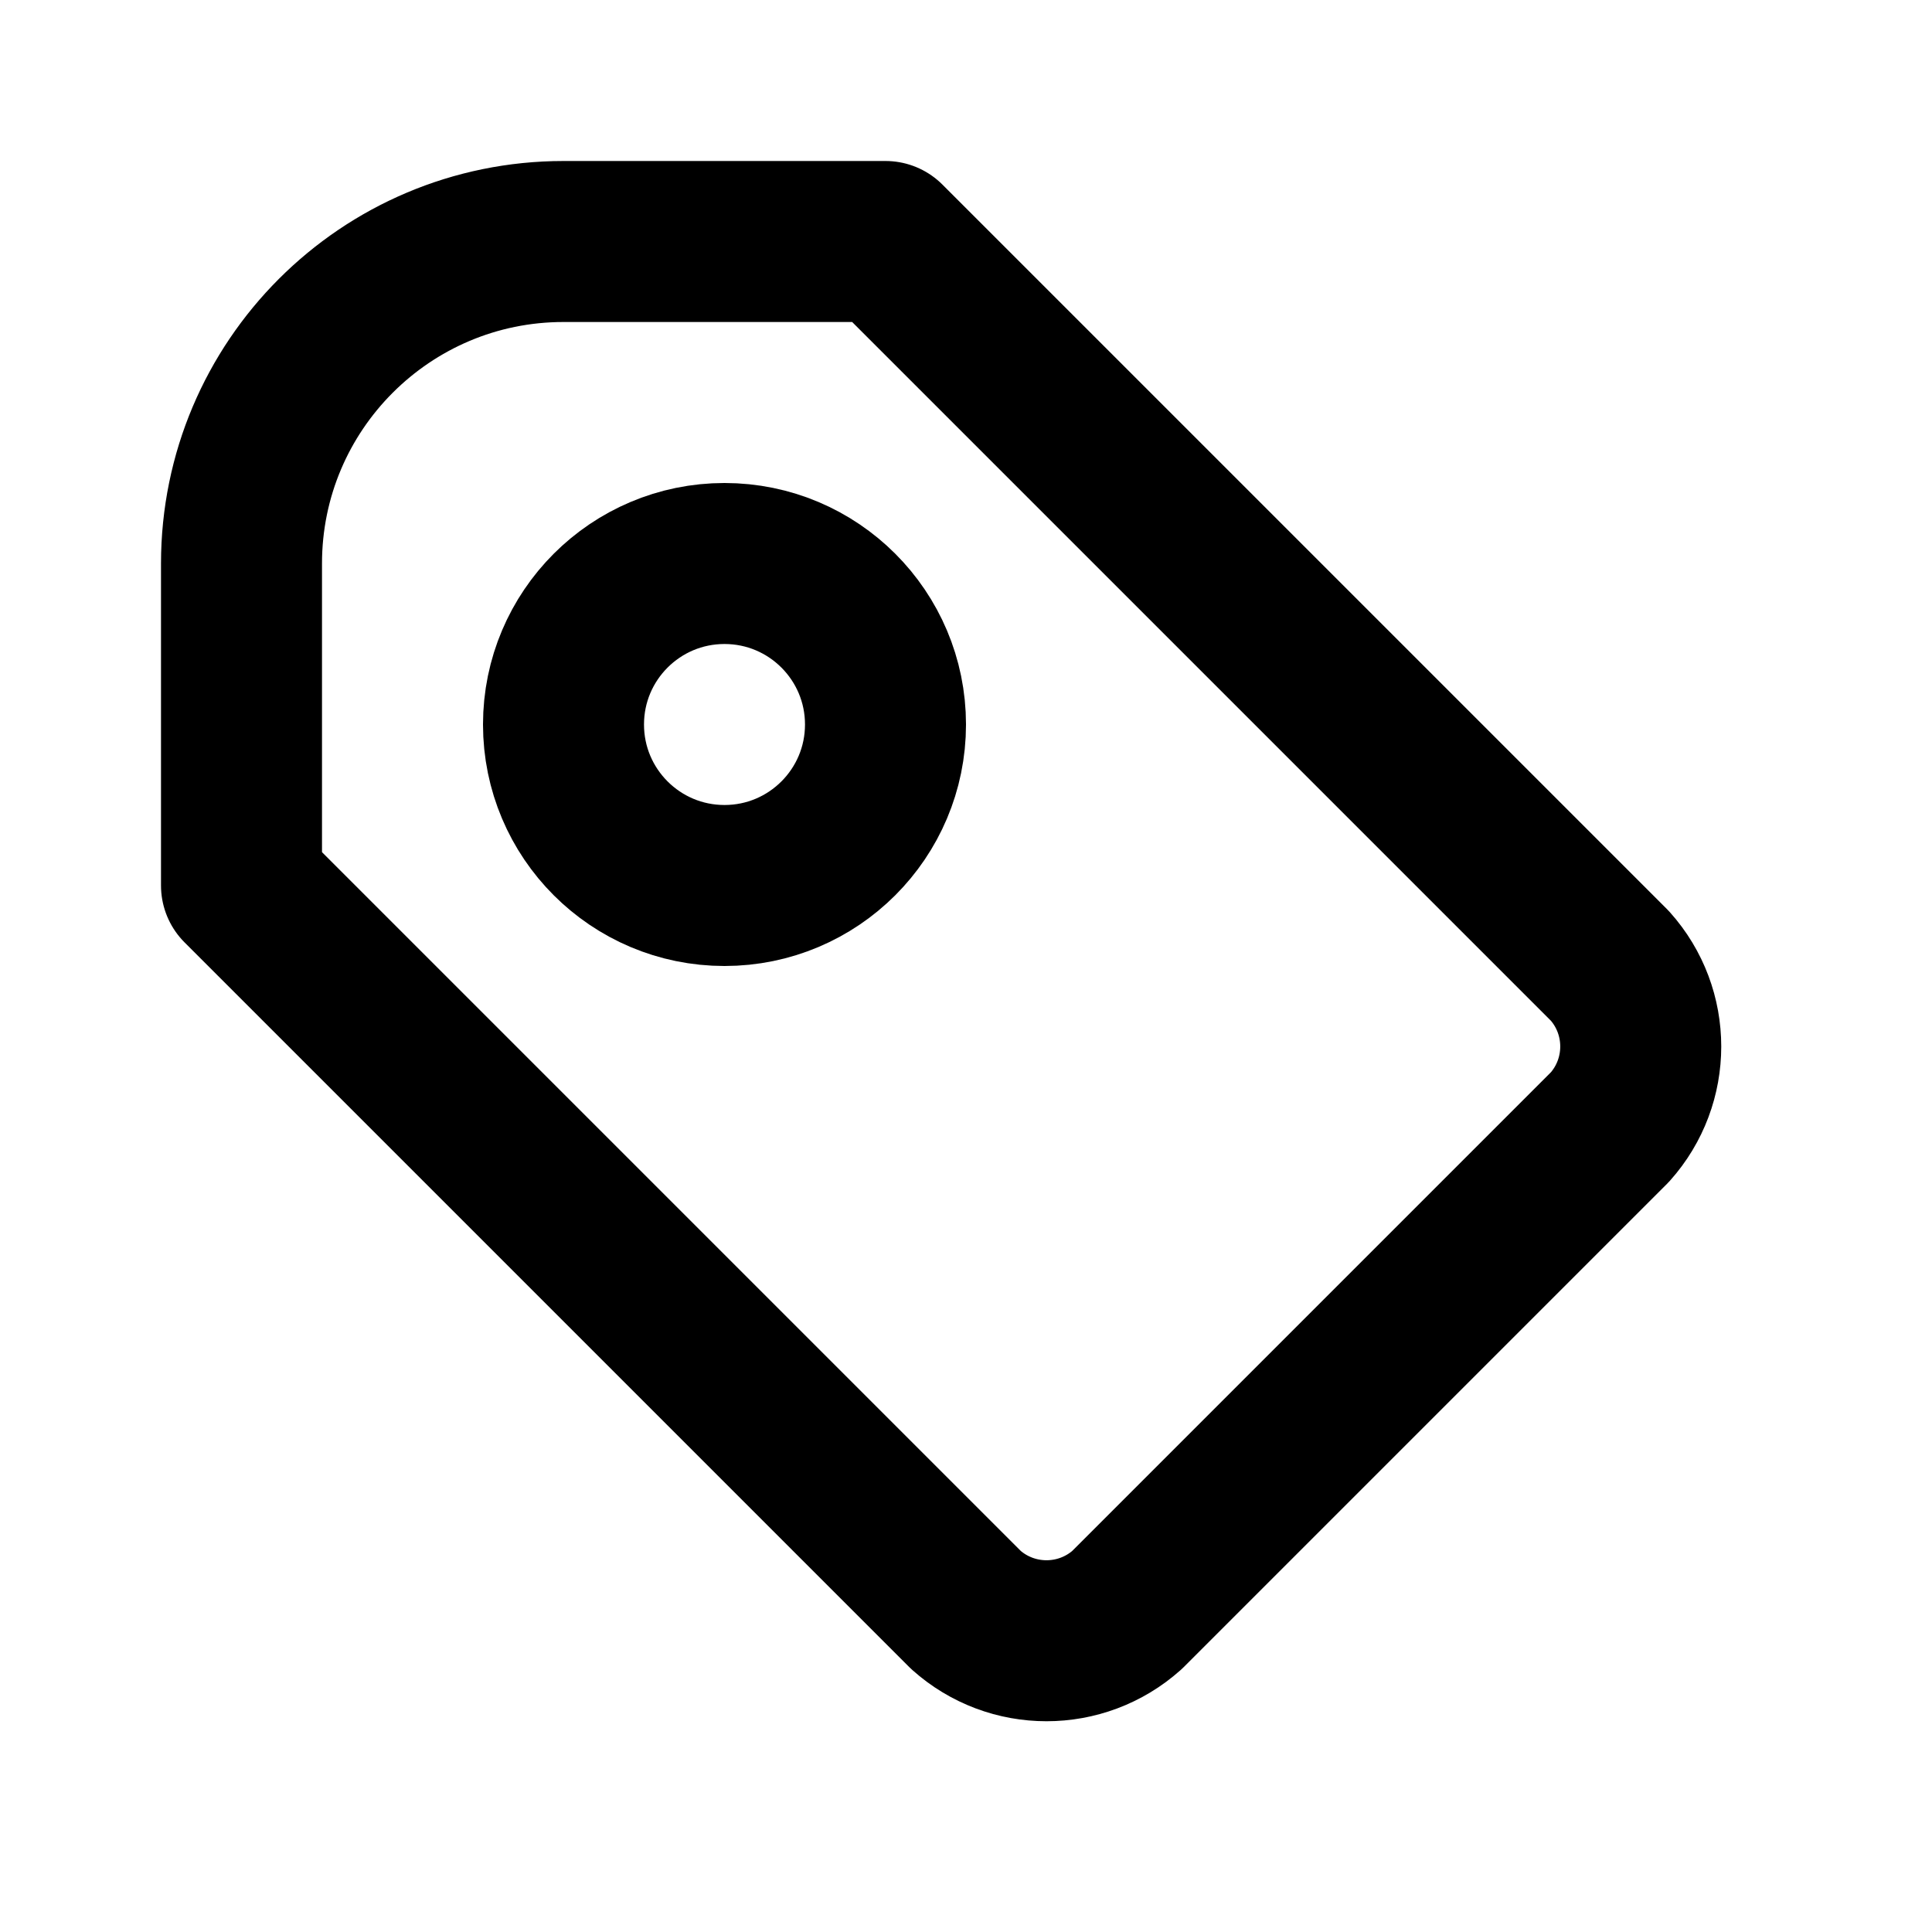
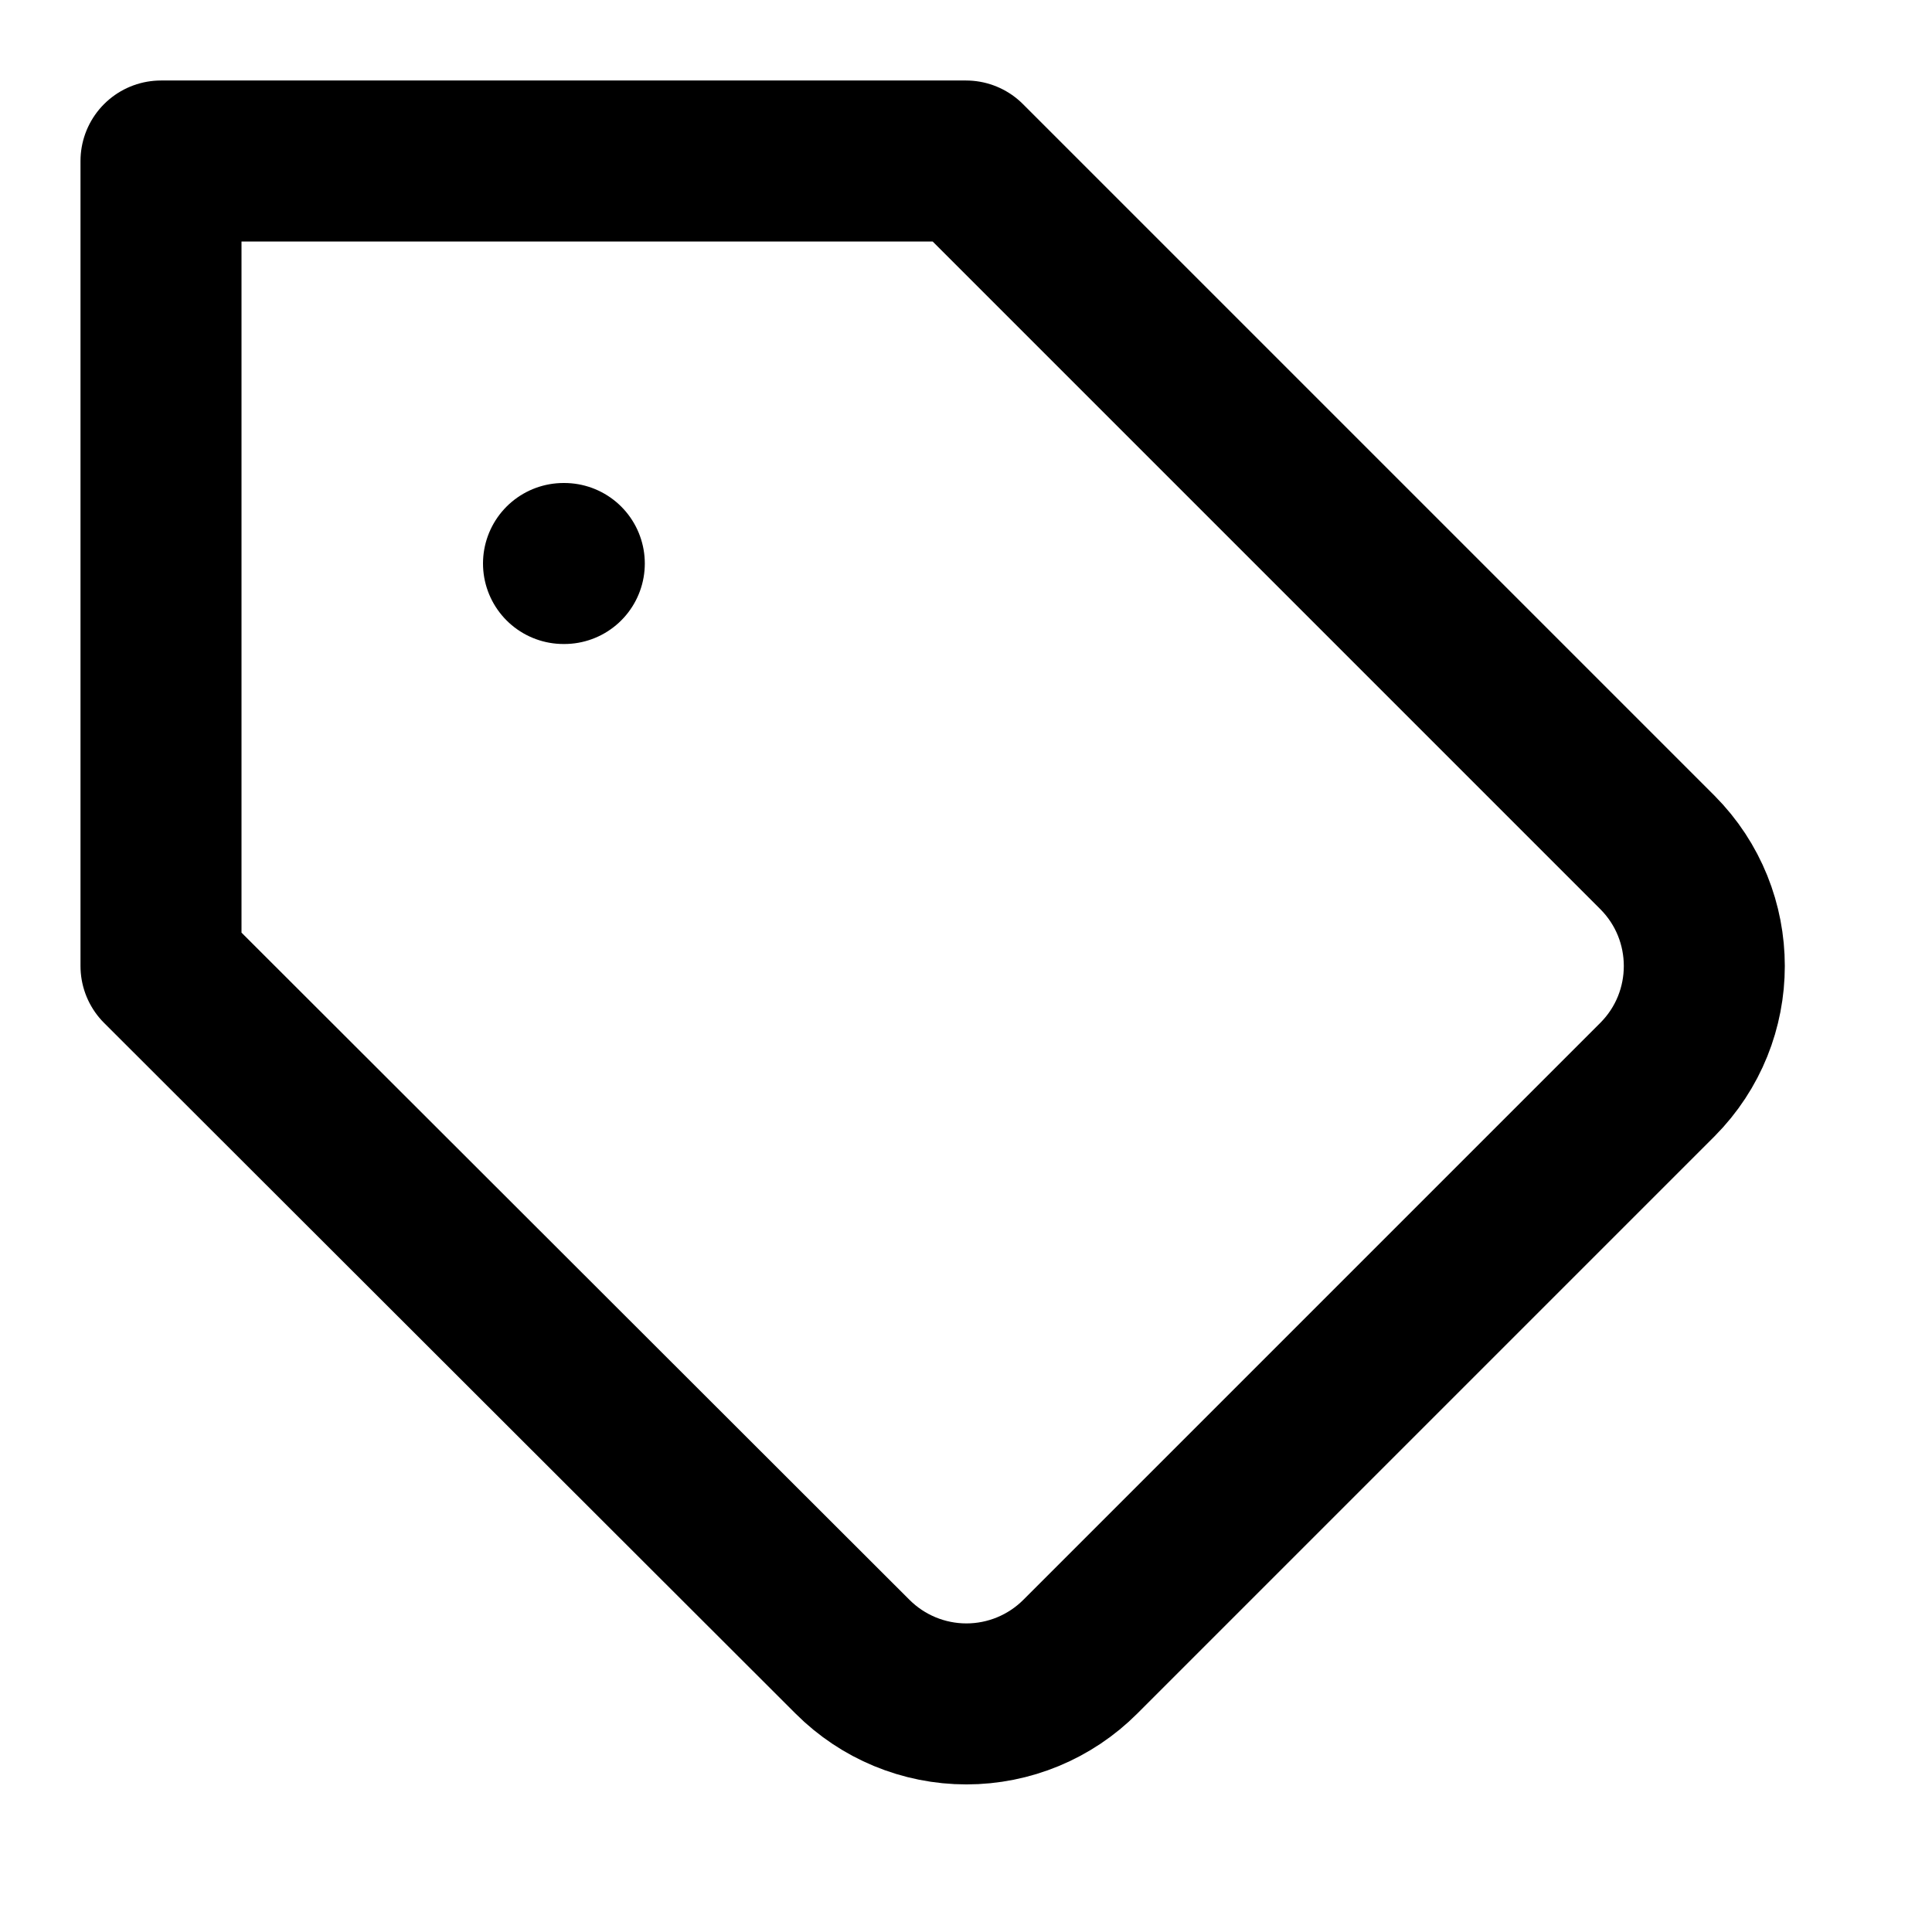
- <svg xmlns="http://www.w3.org/2000/svg" class="icon icon-tabler icon-tabler-tag" width="24" height="24" viewBox="0 0 24 24" stroke-width="2" stroke="currentColor" fill="none" stroke-linecap="round" stroke-linejoin="round">
-   <path stroke="none" d="M0 0h24v24H0z" />
-   <path d="M11 3L20 12a1.5 1.5 0 0 1 0 2L14 20a1.5 1.5 0 0 1 -2 0L3 11v-4a4 4 0 0 1 4 -4h4" />
-   <circle cx="9" cy="9" r="2" />
+ <svg xmlns="http://www.w3.org/2000/svg" width="24" height="24" viewBox="0 0 24 24" fill="none" stroke="currentColor" stroke-width="2" stroke-linecap="round" stroke-linejoin="round" class="feather feather-tag">
+   <path d="M20.59 13.41l-7.17 7.17a2 2 0 0 1-2.83 0L2 12V2h10l8.59 8.59a2 2 0 0 1 0 2.82z" />
+   <line x1="7" y1="7" x2="7.01" y2="7" />
</svg>
